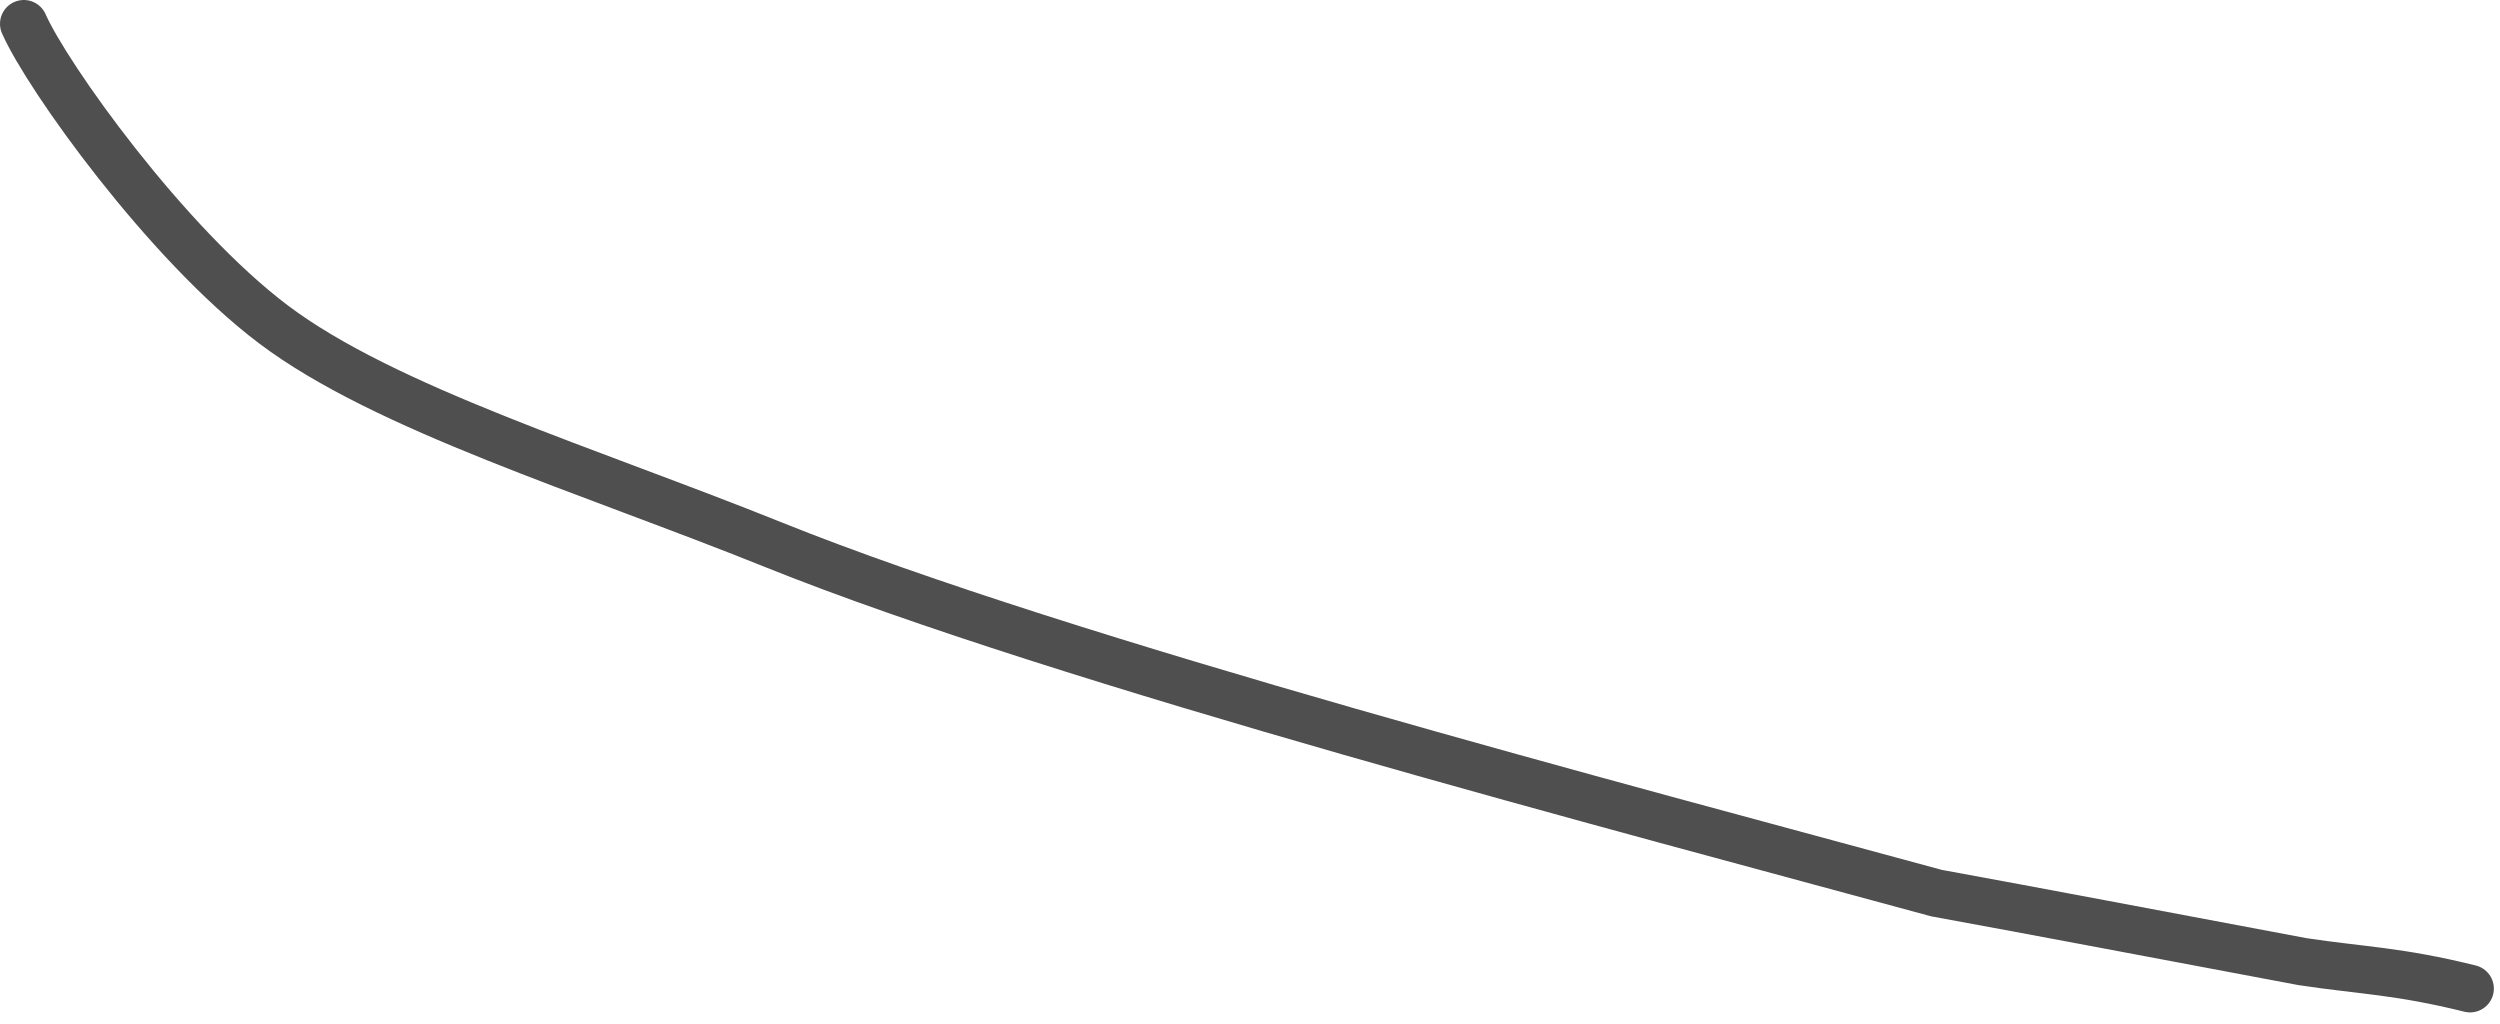
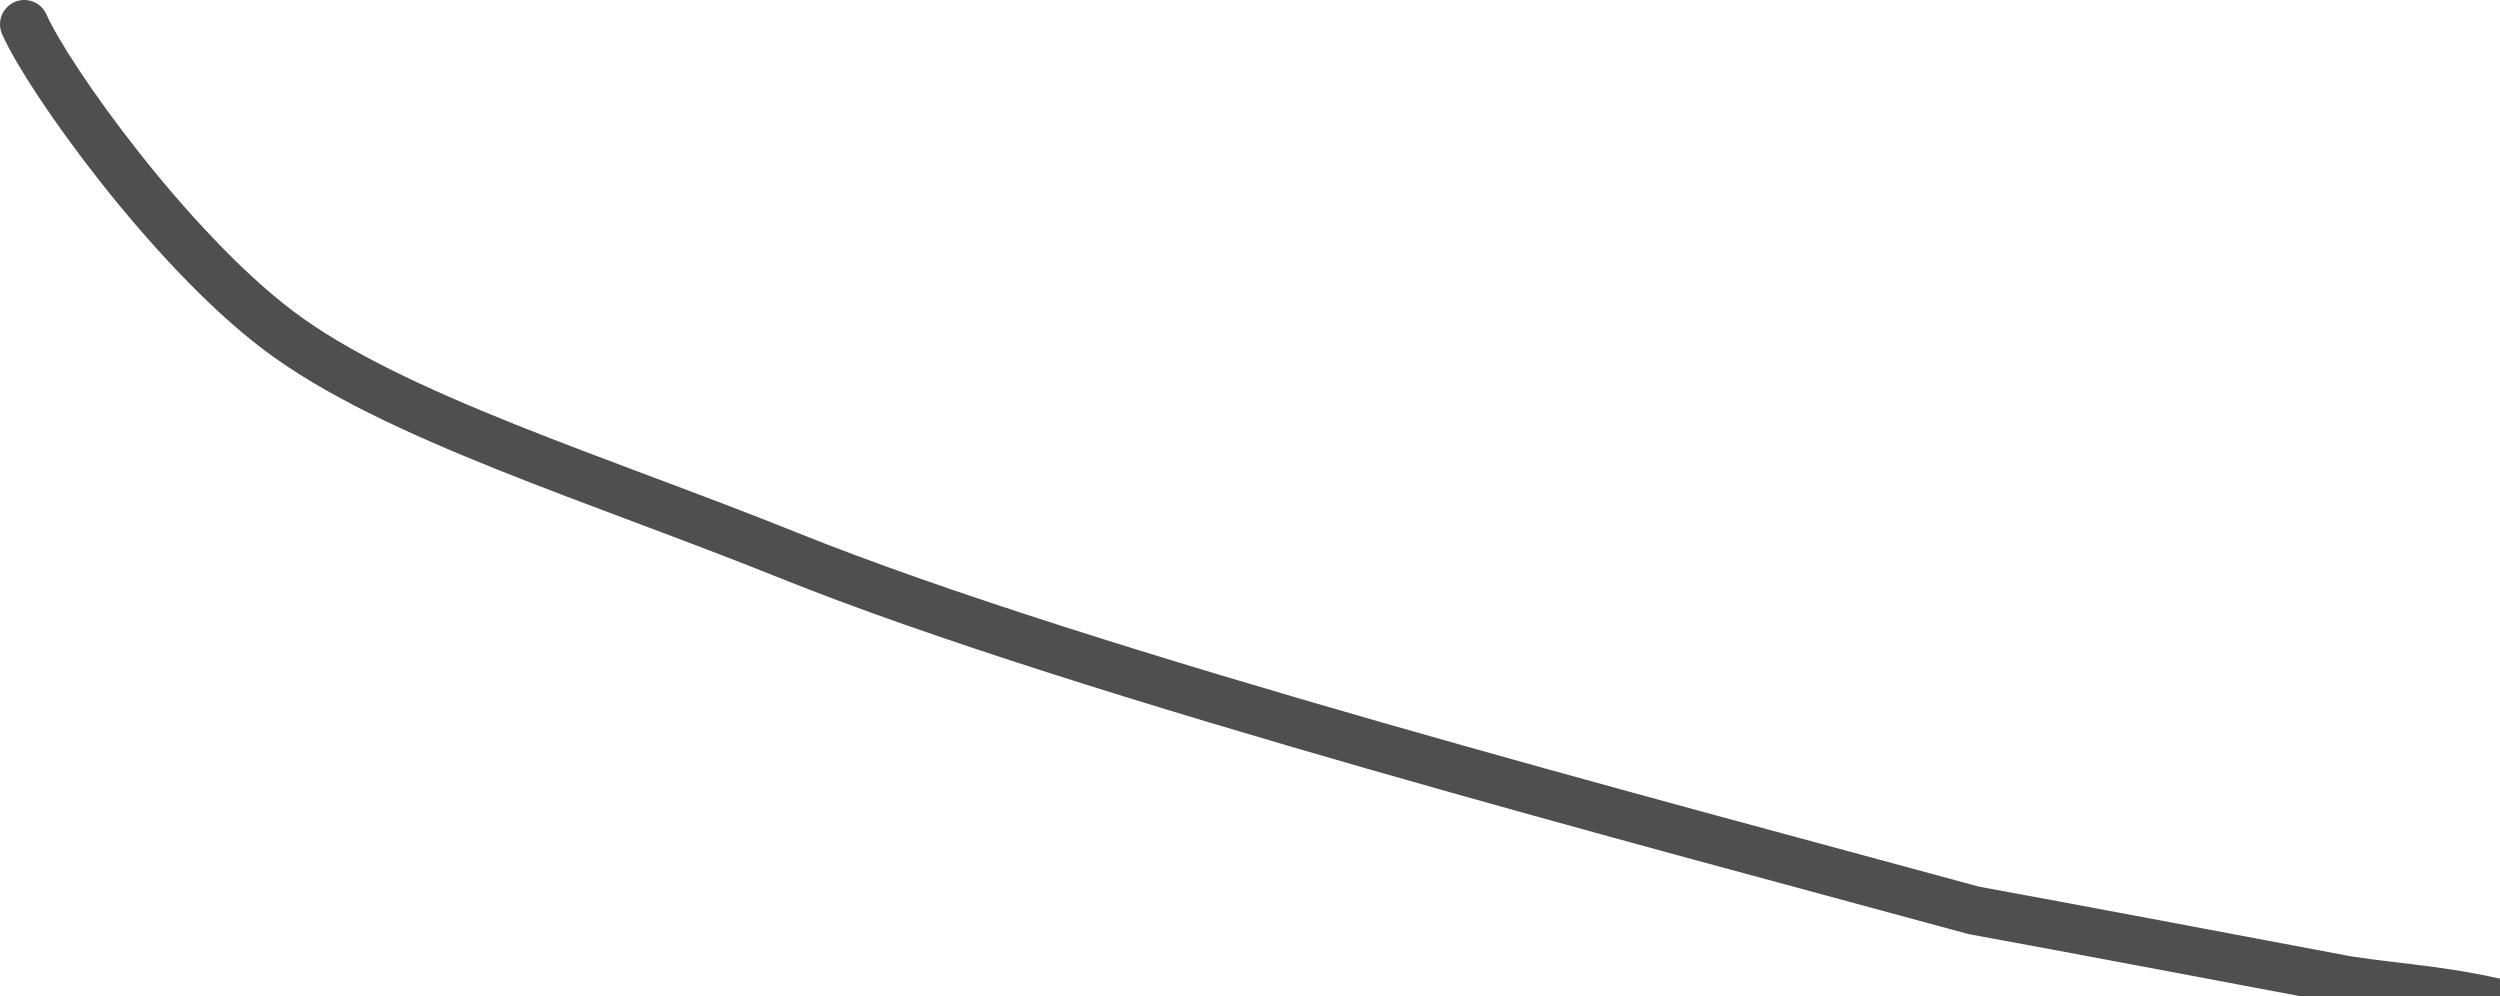
- <svg xmlns="http://www.w3.org/2000/svg" width="105" height="43" viewBox="0 0 105 43" fill="none">
+ <svg xmlns="http://www.w3.org/2000/svg" width="103" height="41" viewBox="0 0 103 41" fill="none">
  <path d="M1 1C1.983 3.229 6.985 10.23 11.481 13.622C16.17 17.159 24.698 19.745 32.471 22.874C44.794 27.834 68.405 33.987 81.33 37.51C85.458 38.264 90.708 39.262 96.7 40.388C99.227 40.77 100.712 40.77 103.742 41.521" stroke="#4F4F4F" stroke-width="2" stroke-linecap="round" />
</svg>
